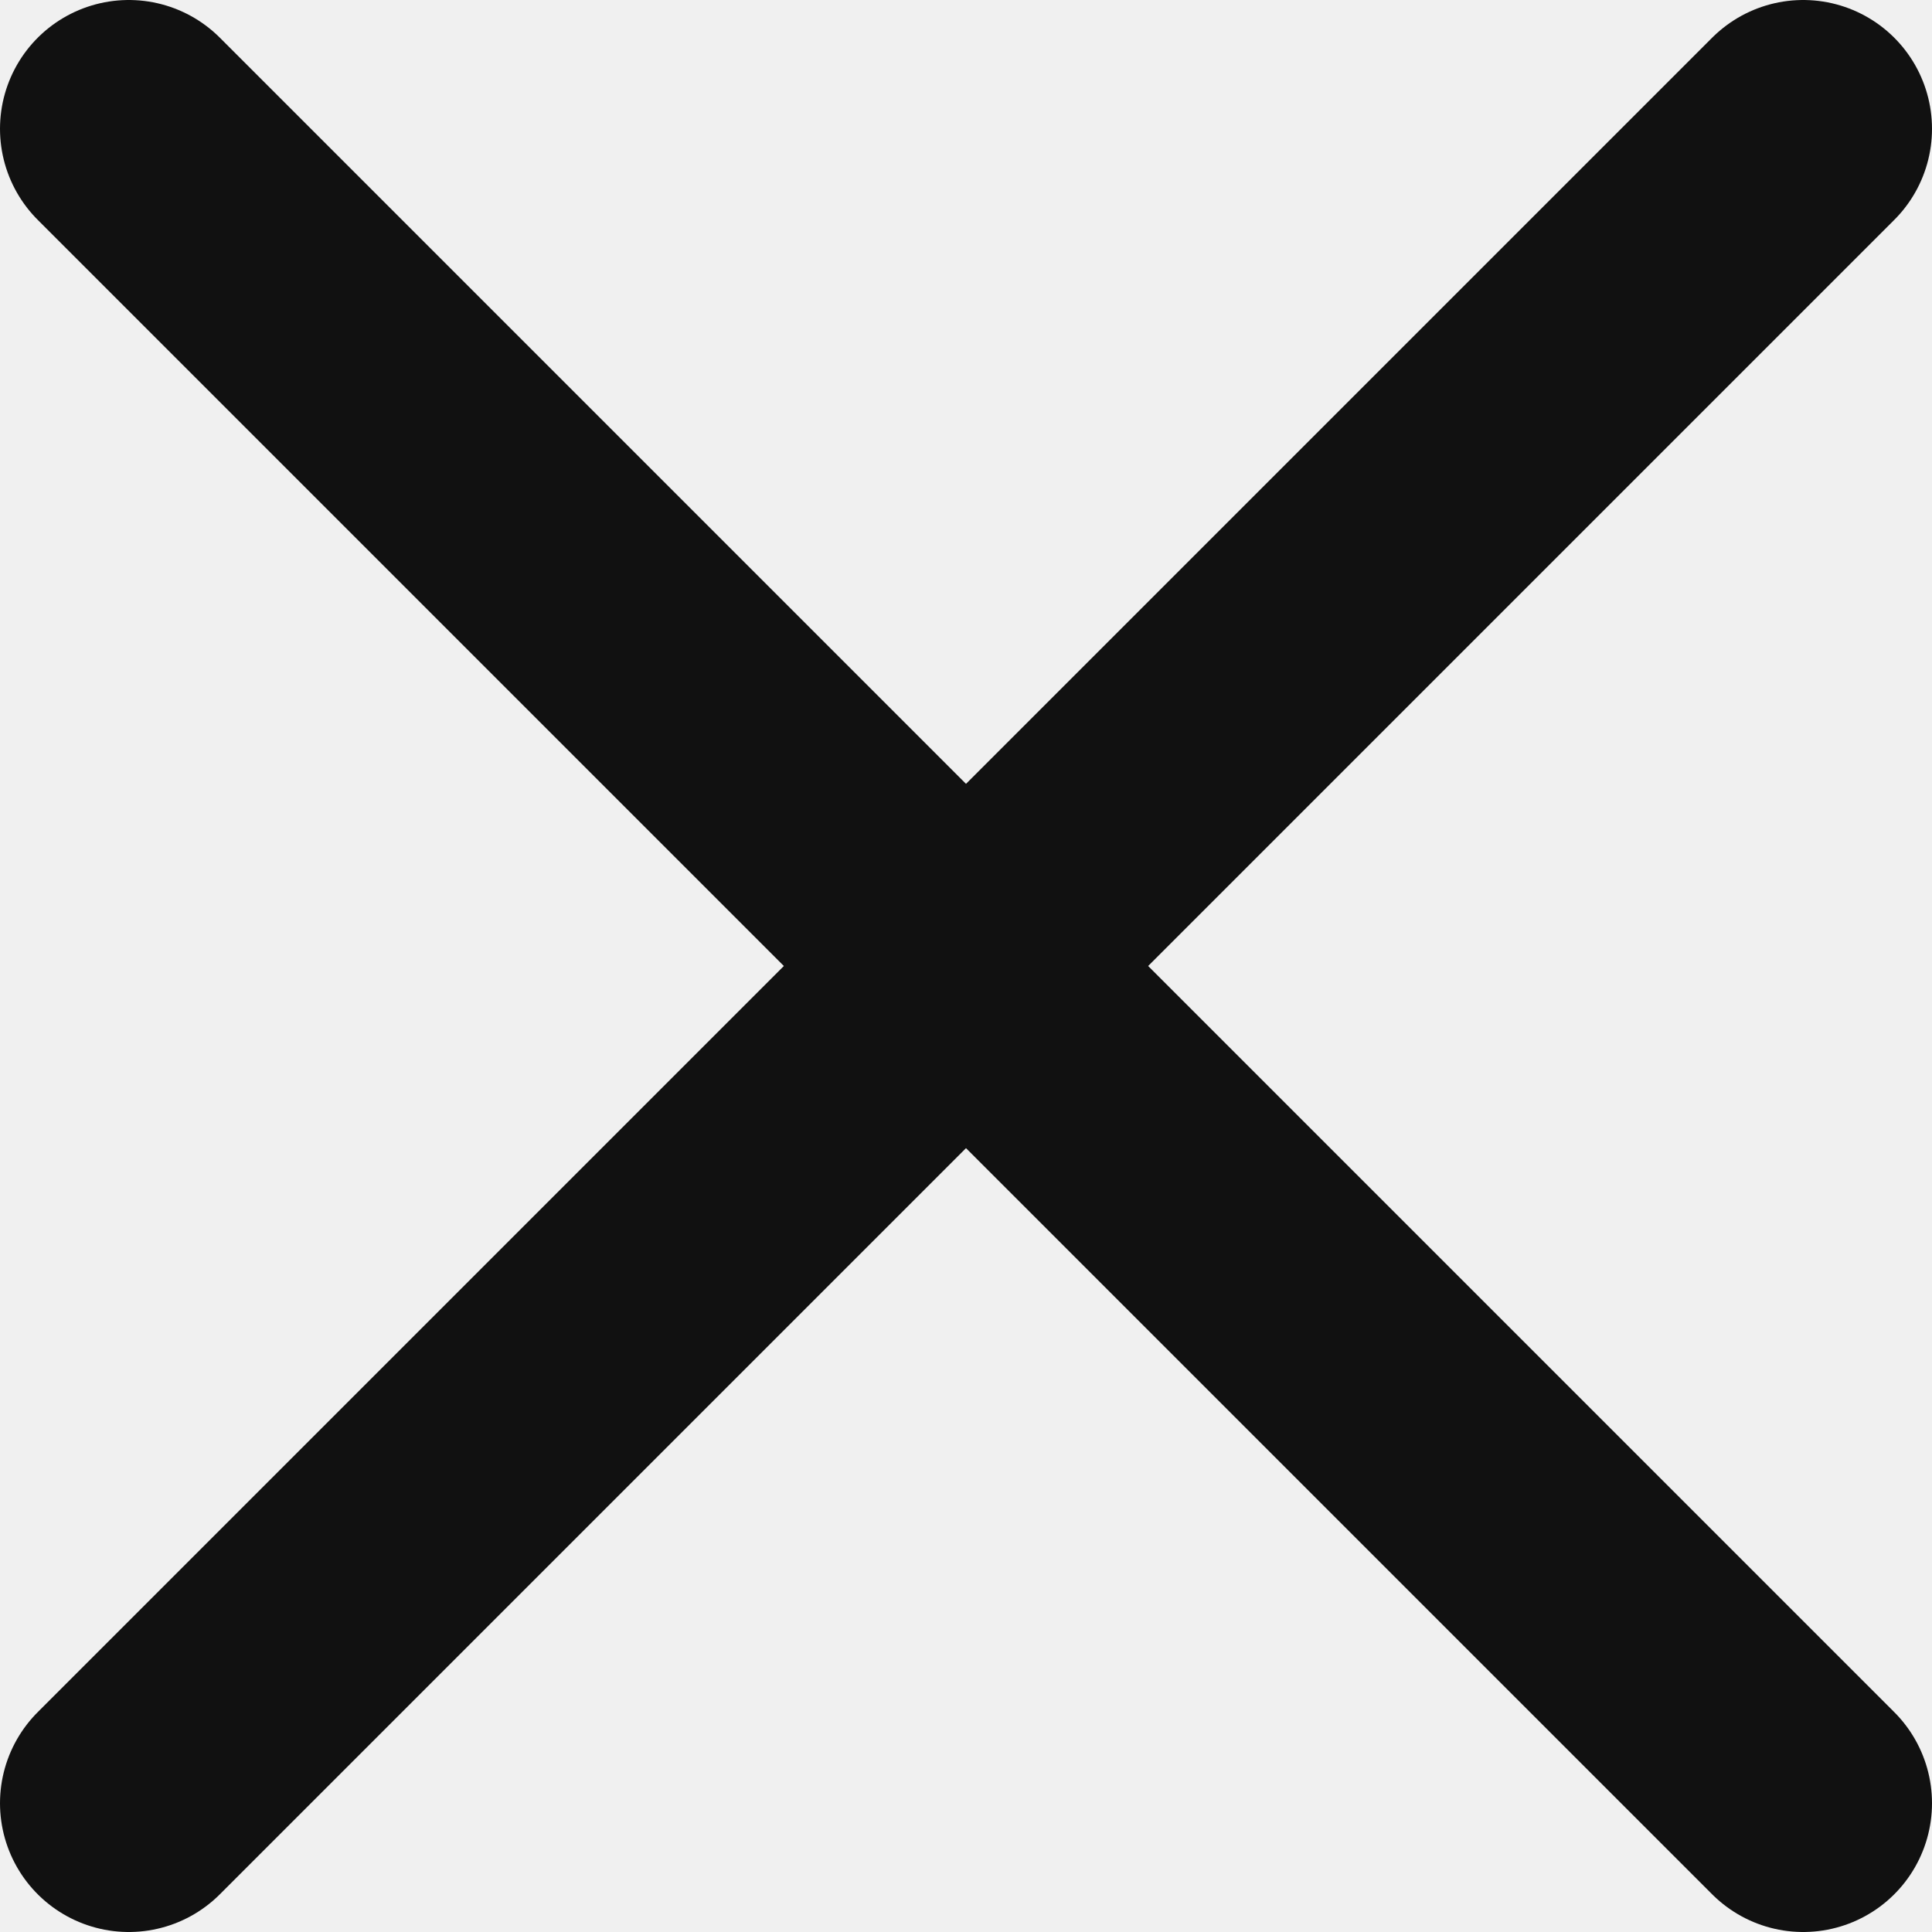
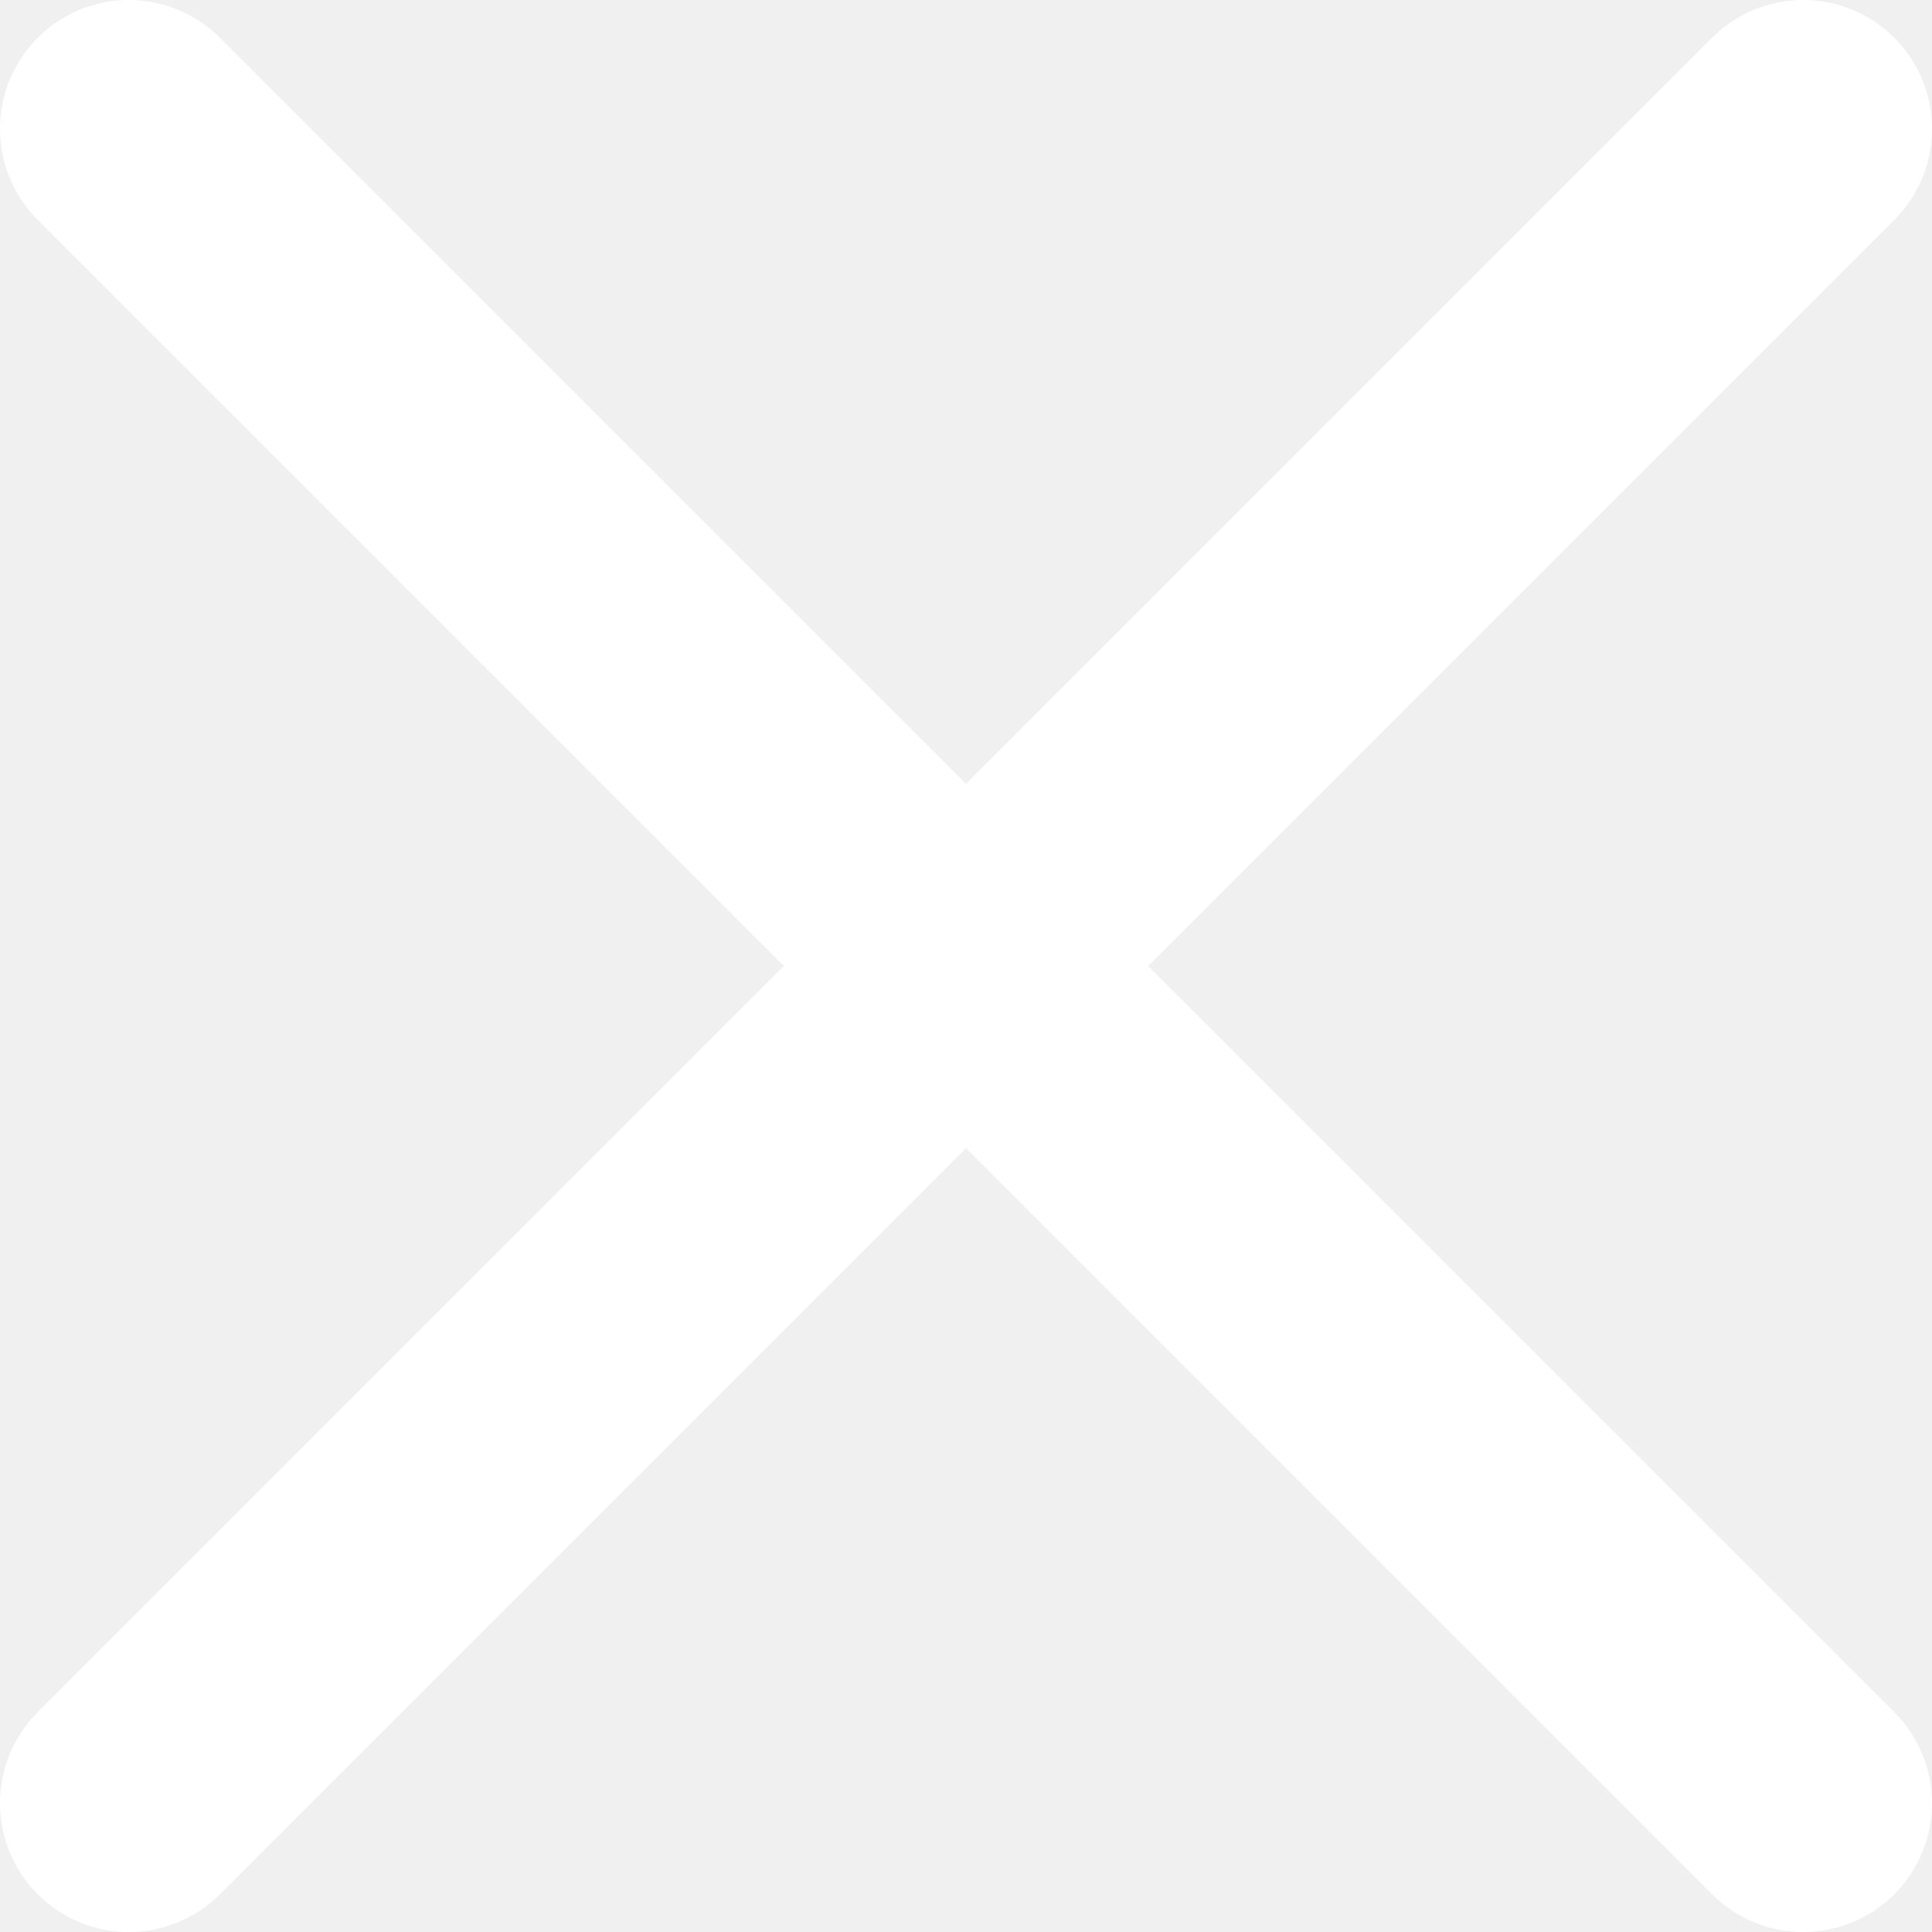
<svg xmlns="http://www.w3.org/2000/svg" width="20" height="20" viewBox="0 0 15 15" fill="none">
-   <path d="M14 1L1 14" stroke="#111111" stroke-width="2" stroke-linecap="round" stroke-linejoin="round" />
-   <path d="M1 1L14 14" stroke="#111111" stroke-width="2" stroke-linecap="round" stroke-linejoin="round" />
+   <path d="M14 1L1 14" stroke="#fff" stroke-width="2" stroke-linecap="round" stroke-linejoin="round" />
+   <path d="M1 1L14 14" stroke="#fff" stroke-width="2" stroke-linecap="round" stroke-linejoin="round" />
</svg>
